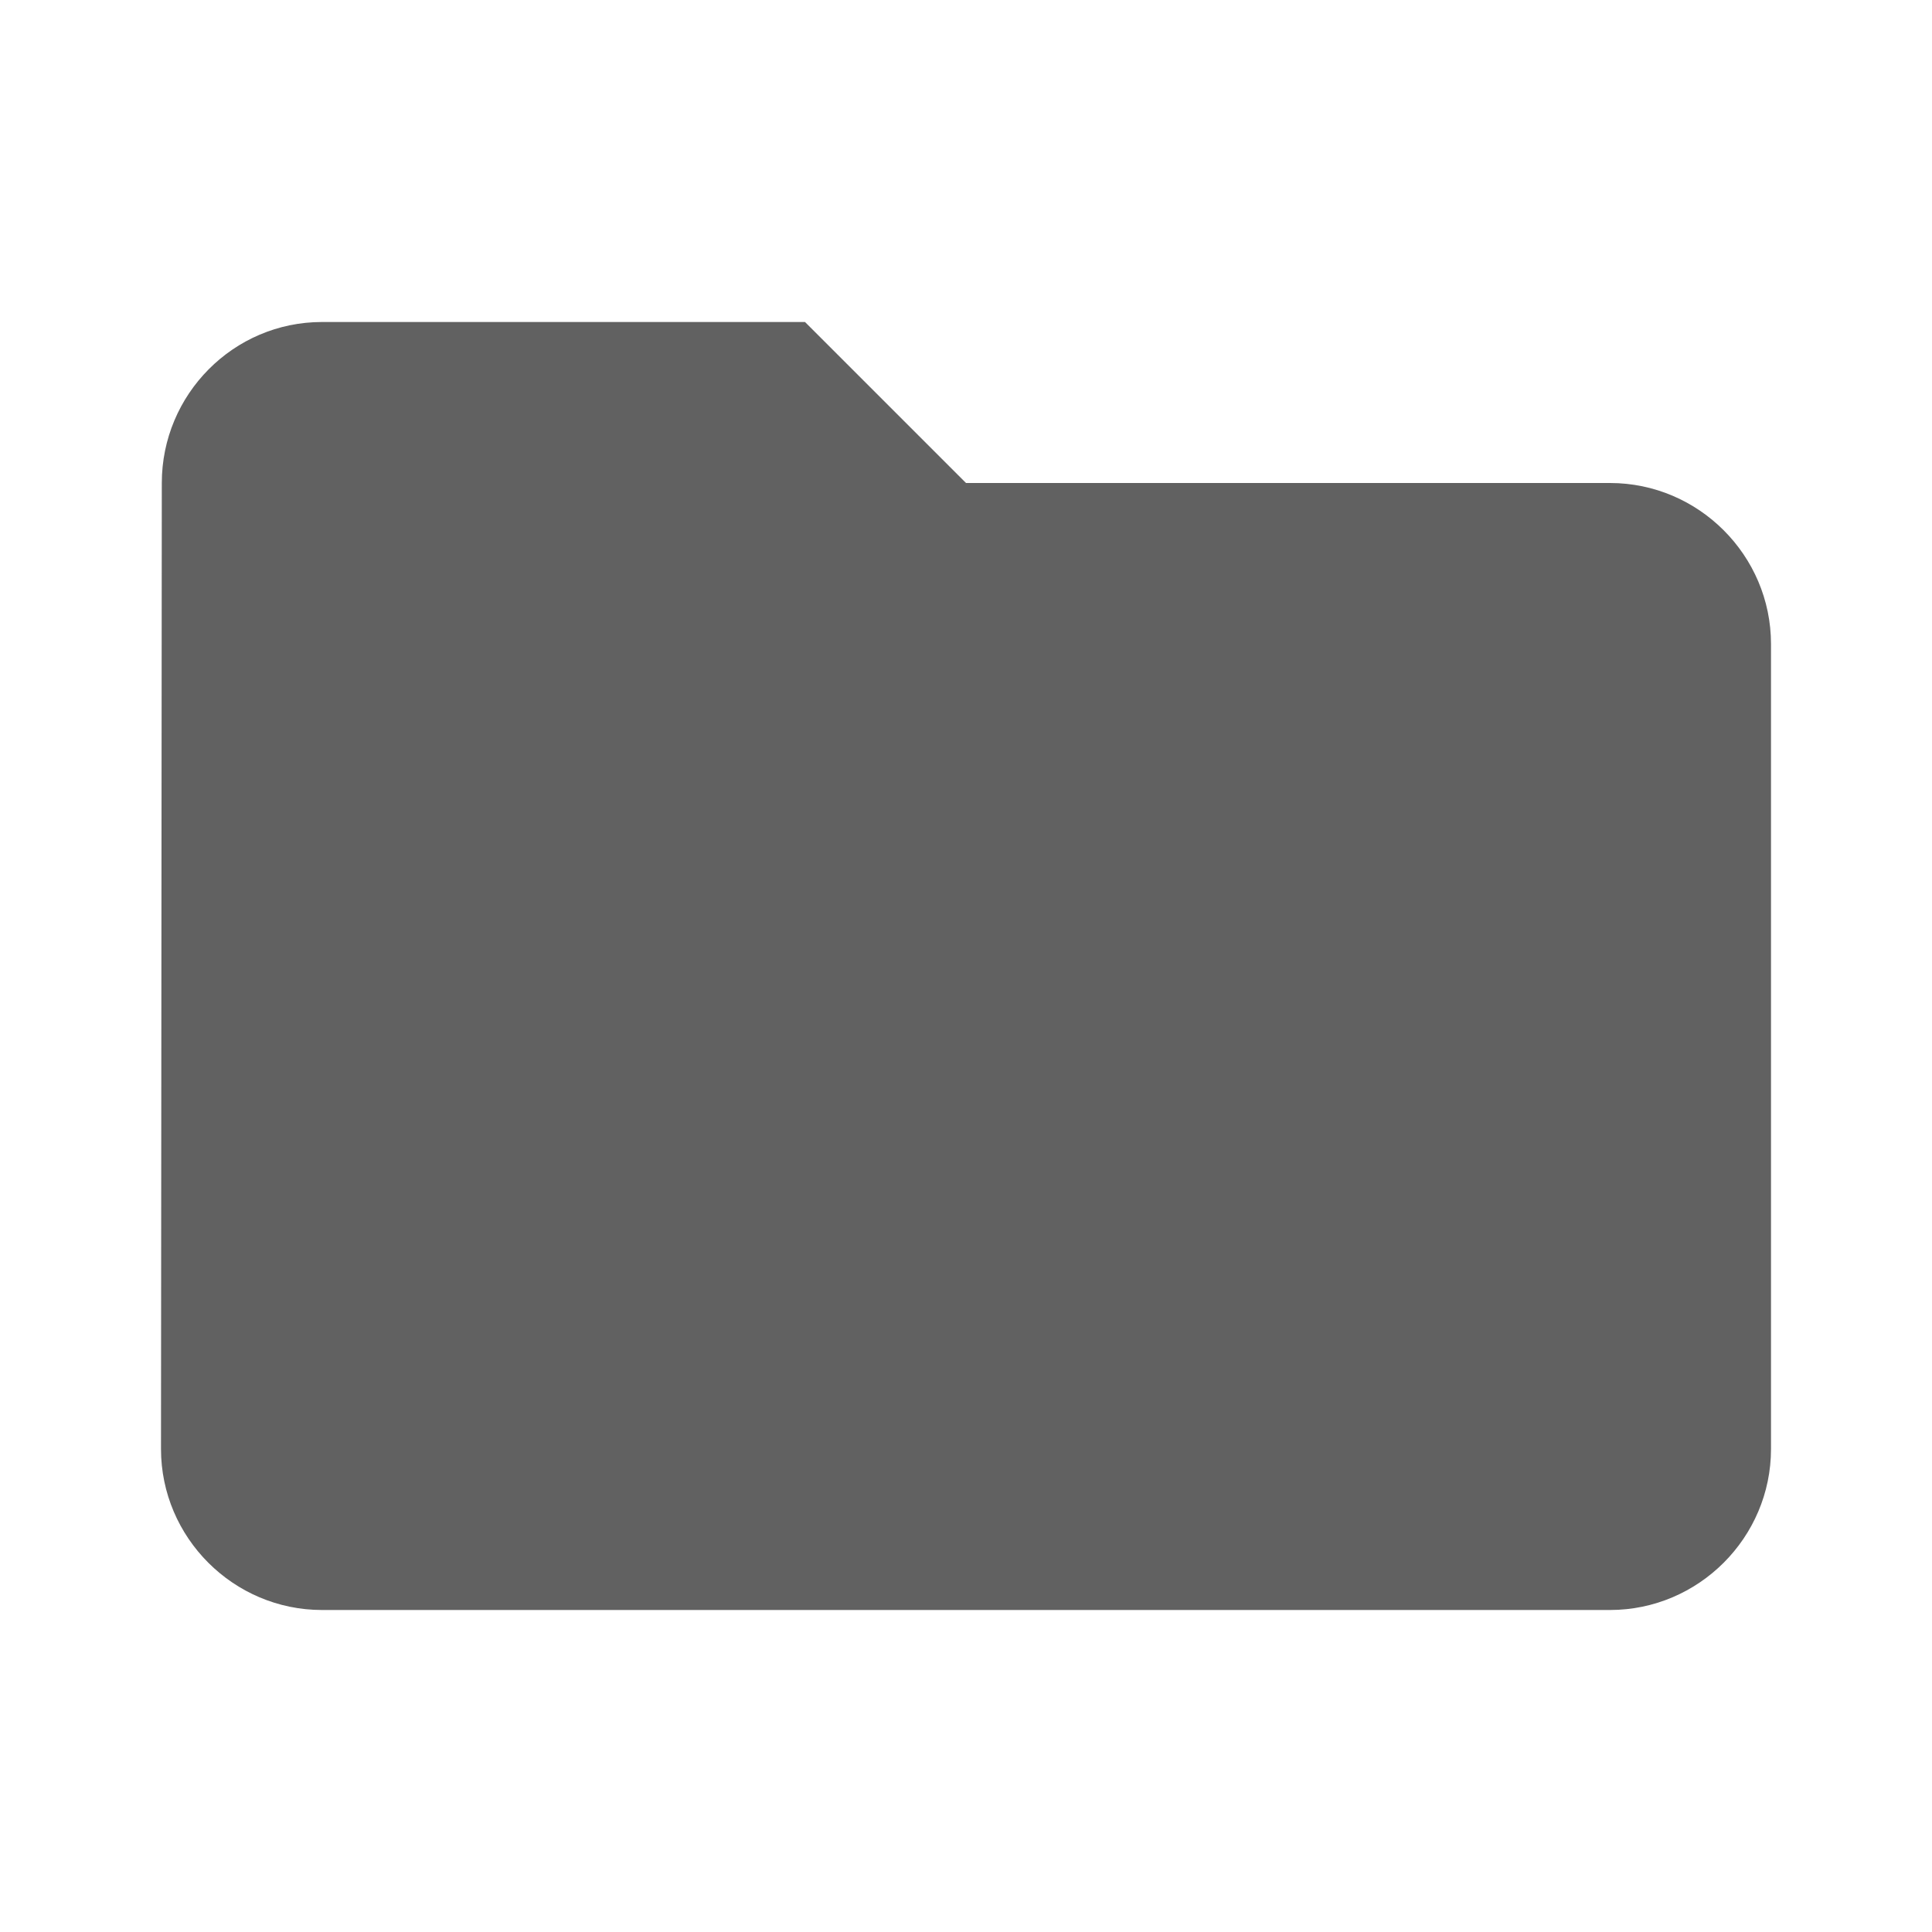
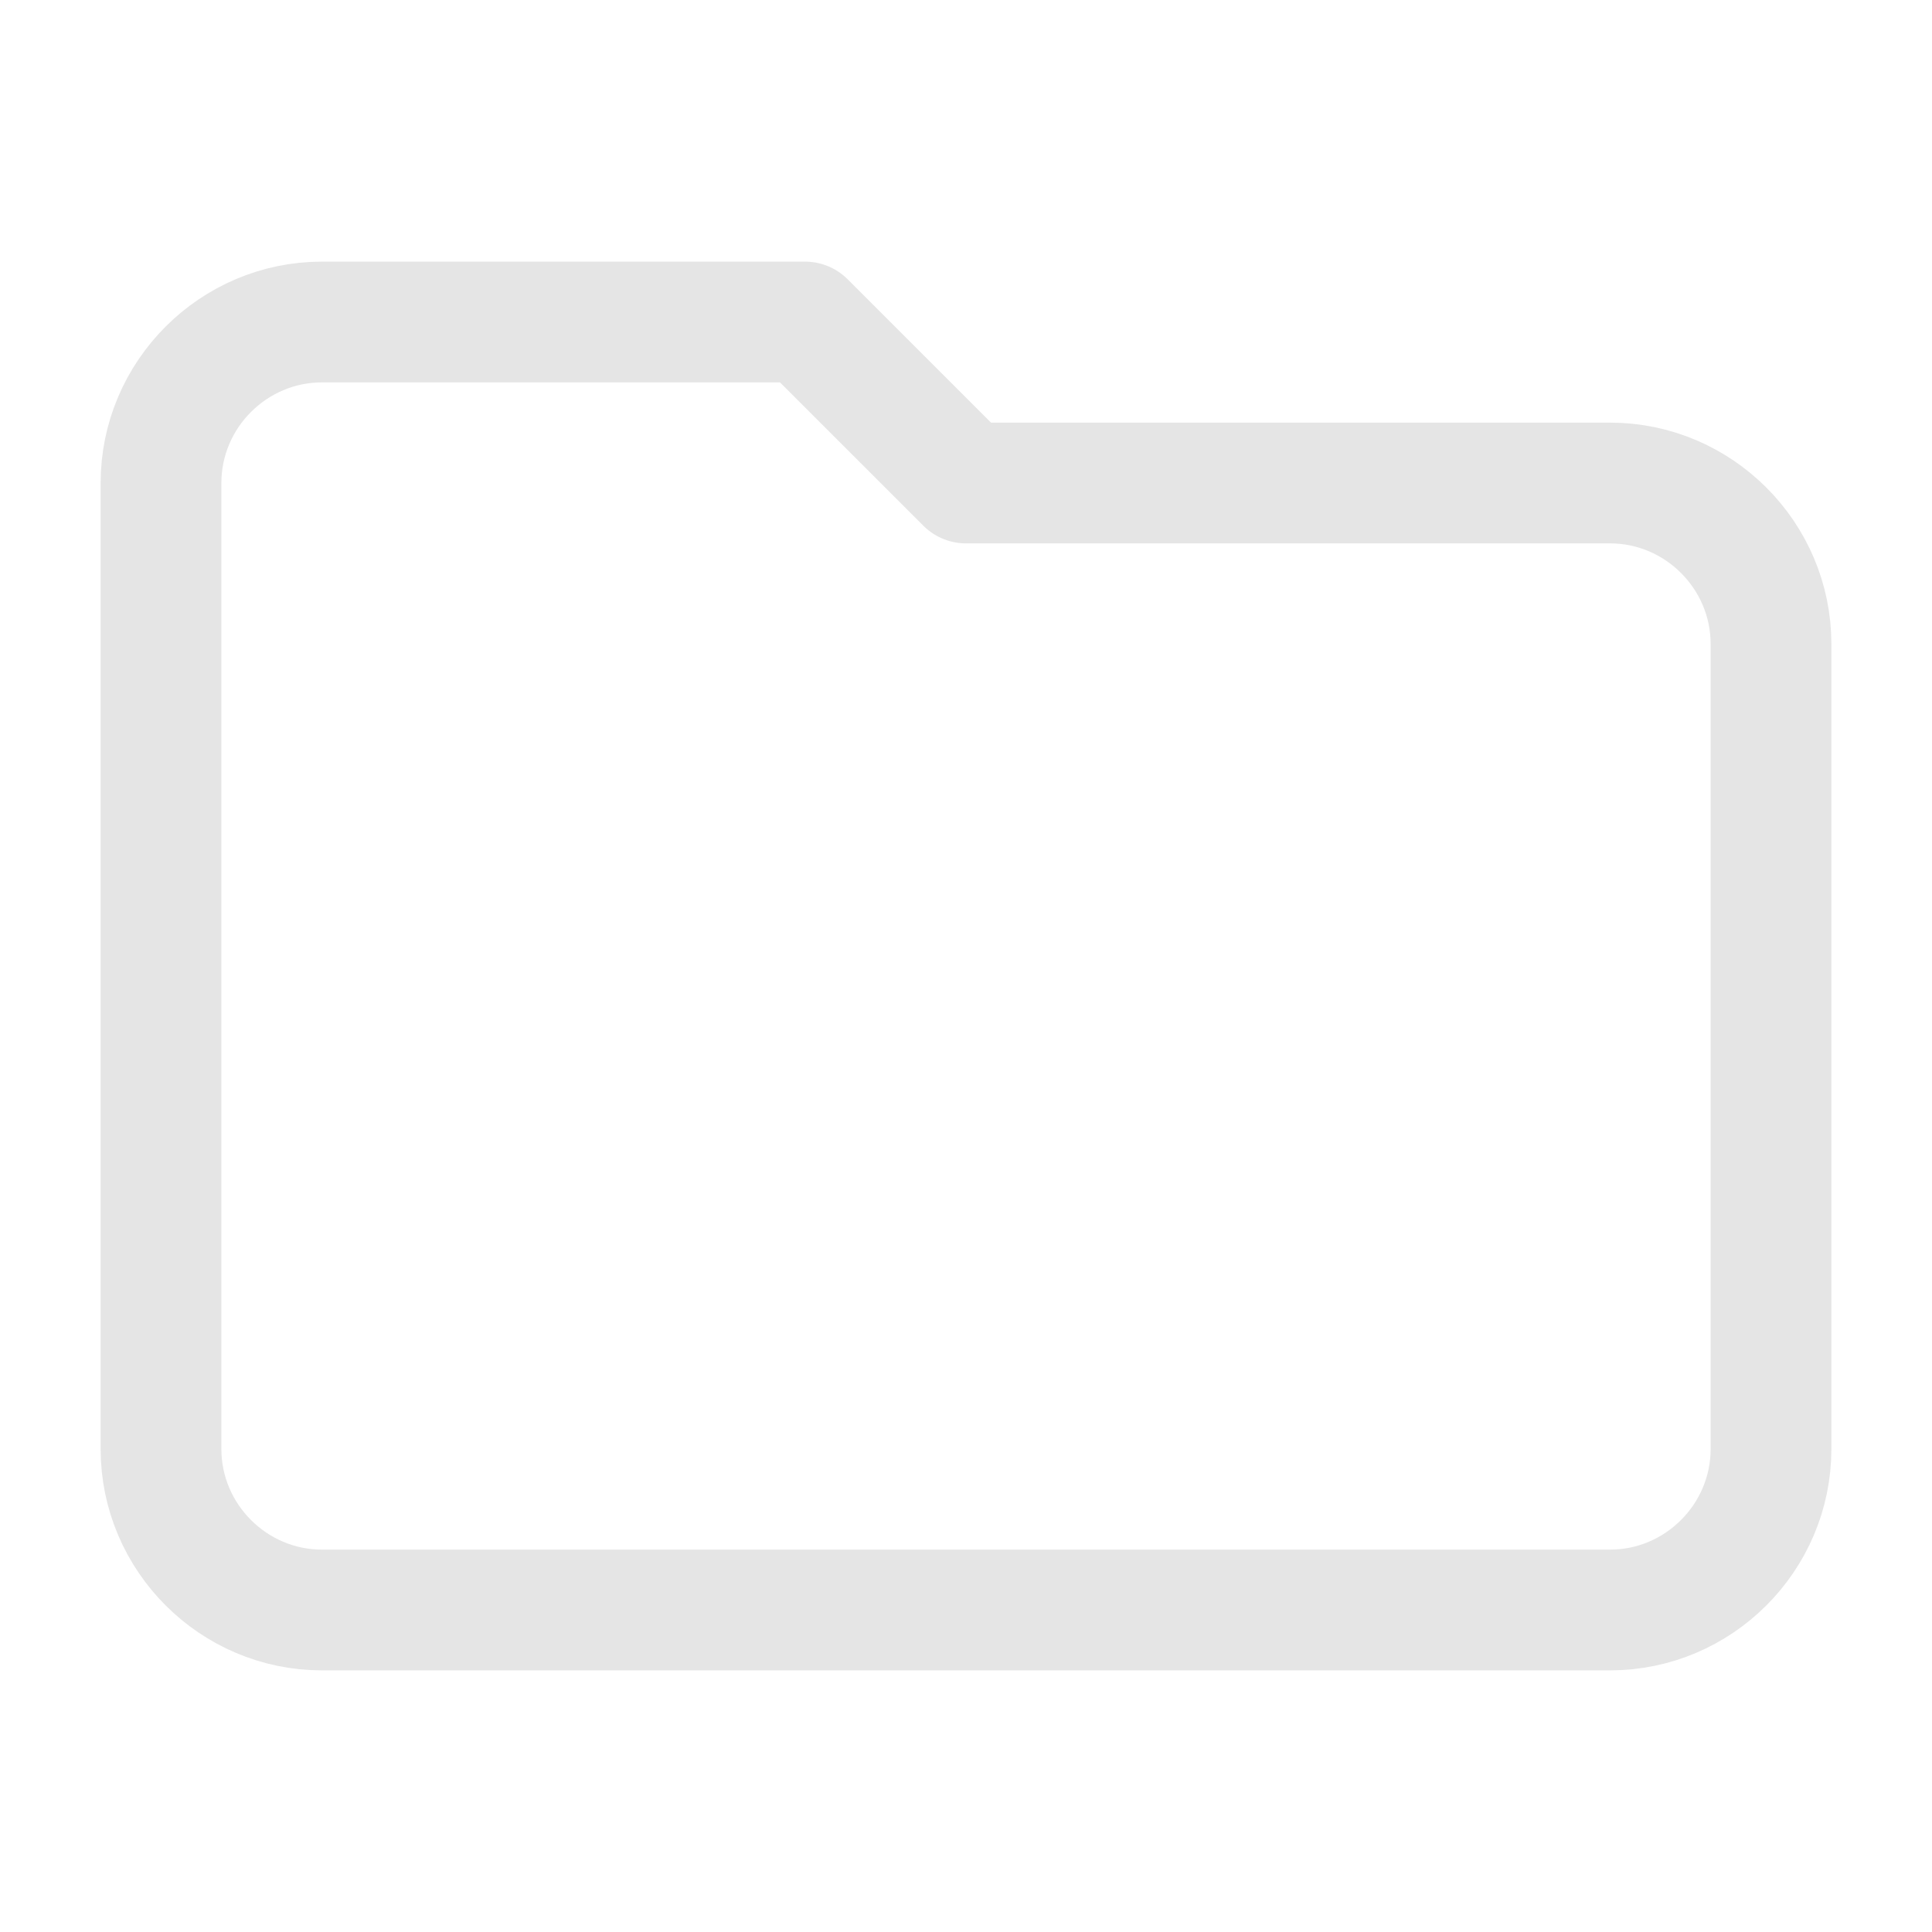
<svg xmlns="http://www.w3.org/2000/svg" width="16" viewBox="0 0 24 24">
-   <path fill="#616161" d="M10 4H4c-1.1 0-1.99.9-1.99 2L2 18c0 1.1.9 2 2 2h16c1.1 0 2-.9 2-2V8c0-1.1-.9-2-2-2h-8z" class="jp-icon3 jp-icon-selectable" />
+   <path fill="none" stroke="#e5e5e5" stroke-width="1.5" stroke-linejoin="round" d="M4 20h16c1.1 0 2-.9 2-2V8c0-1.1-.9-2-2-2h-8l-2-2H4c-1.1 0-2 .9-2 2v12c0 1.1.9 2 2 2z" class="jp-icon3 jp-icon-selectable jp-icon-stroke" />
</svg>
